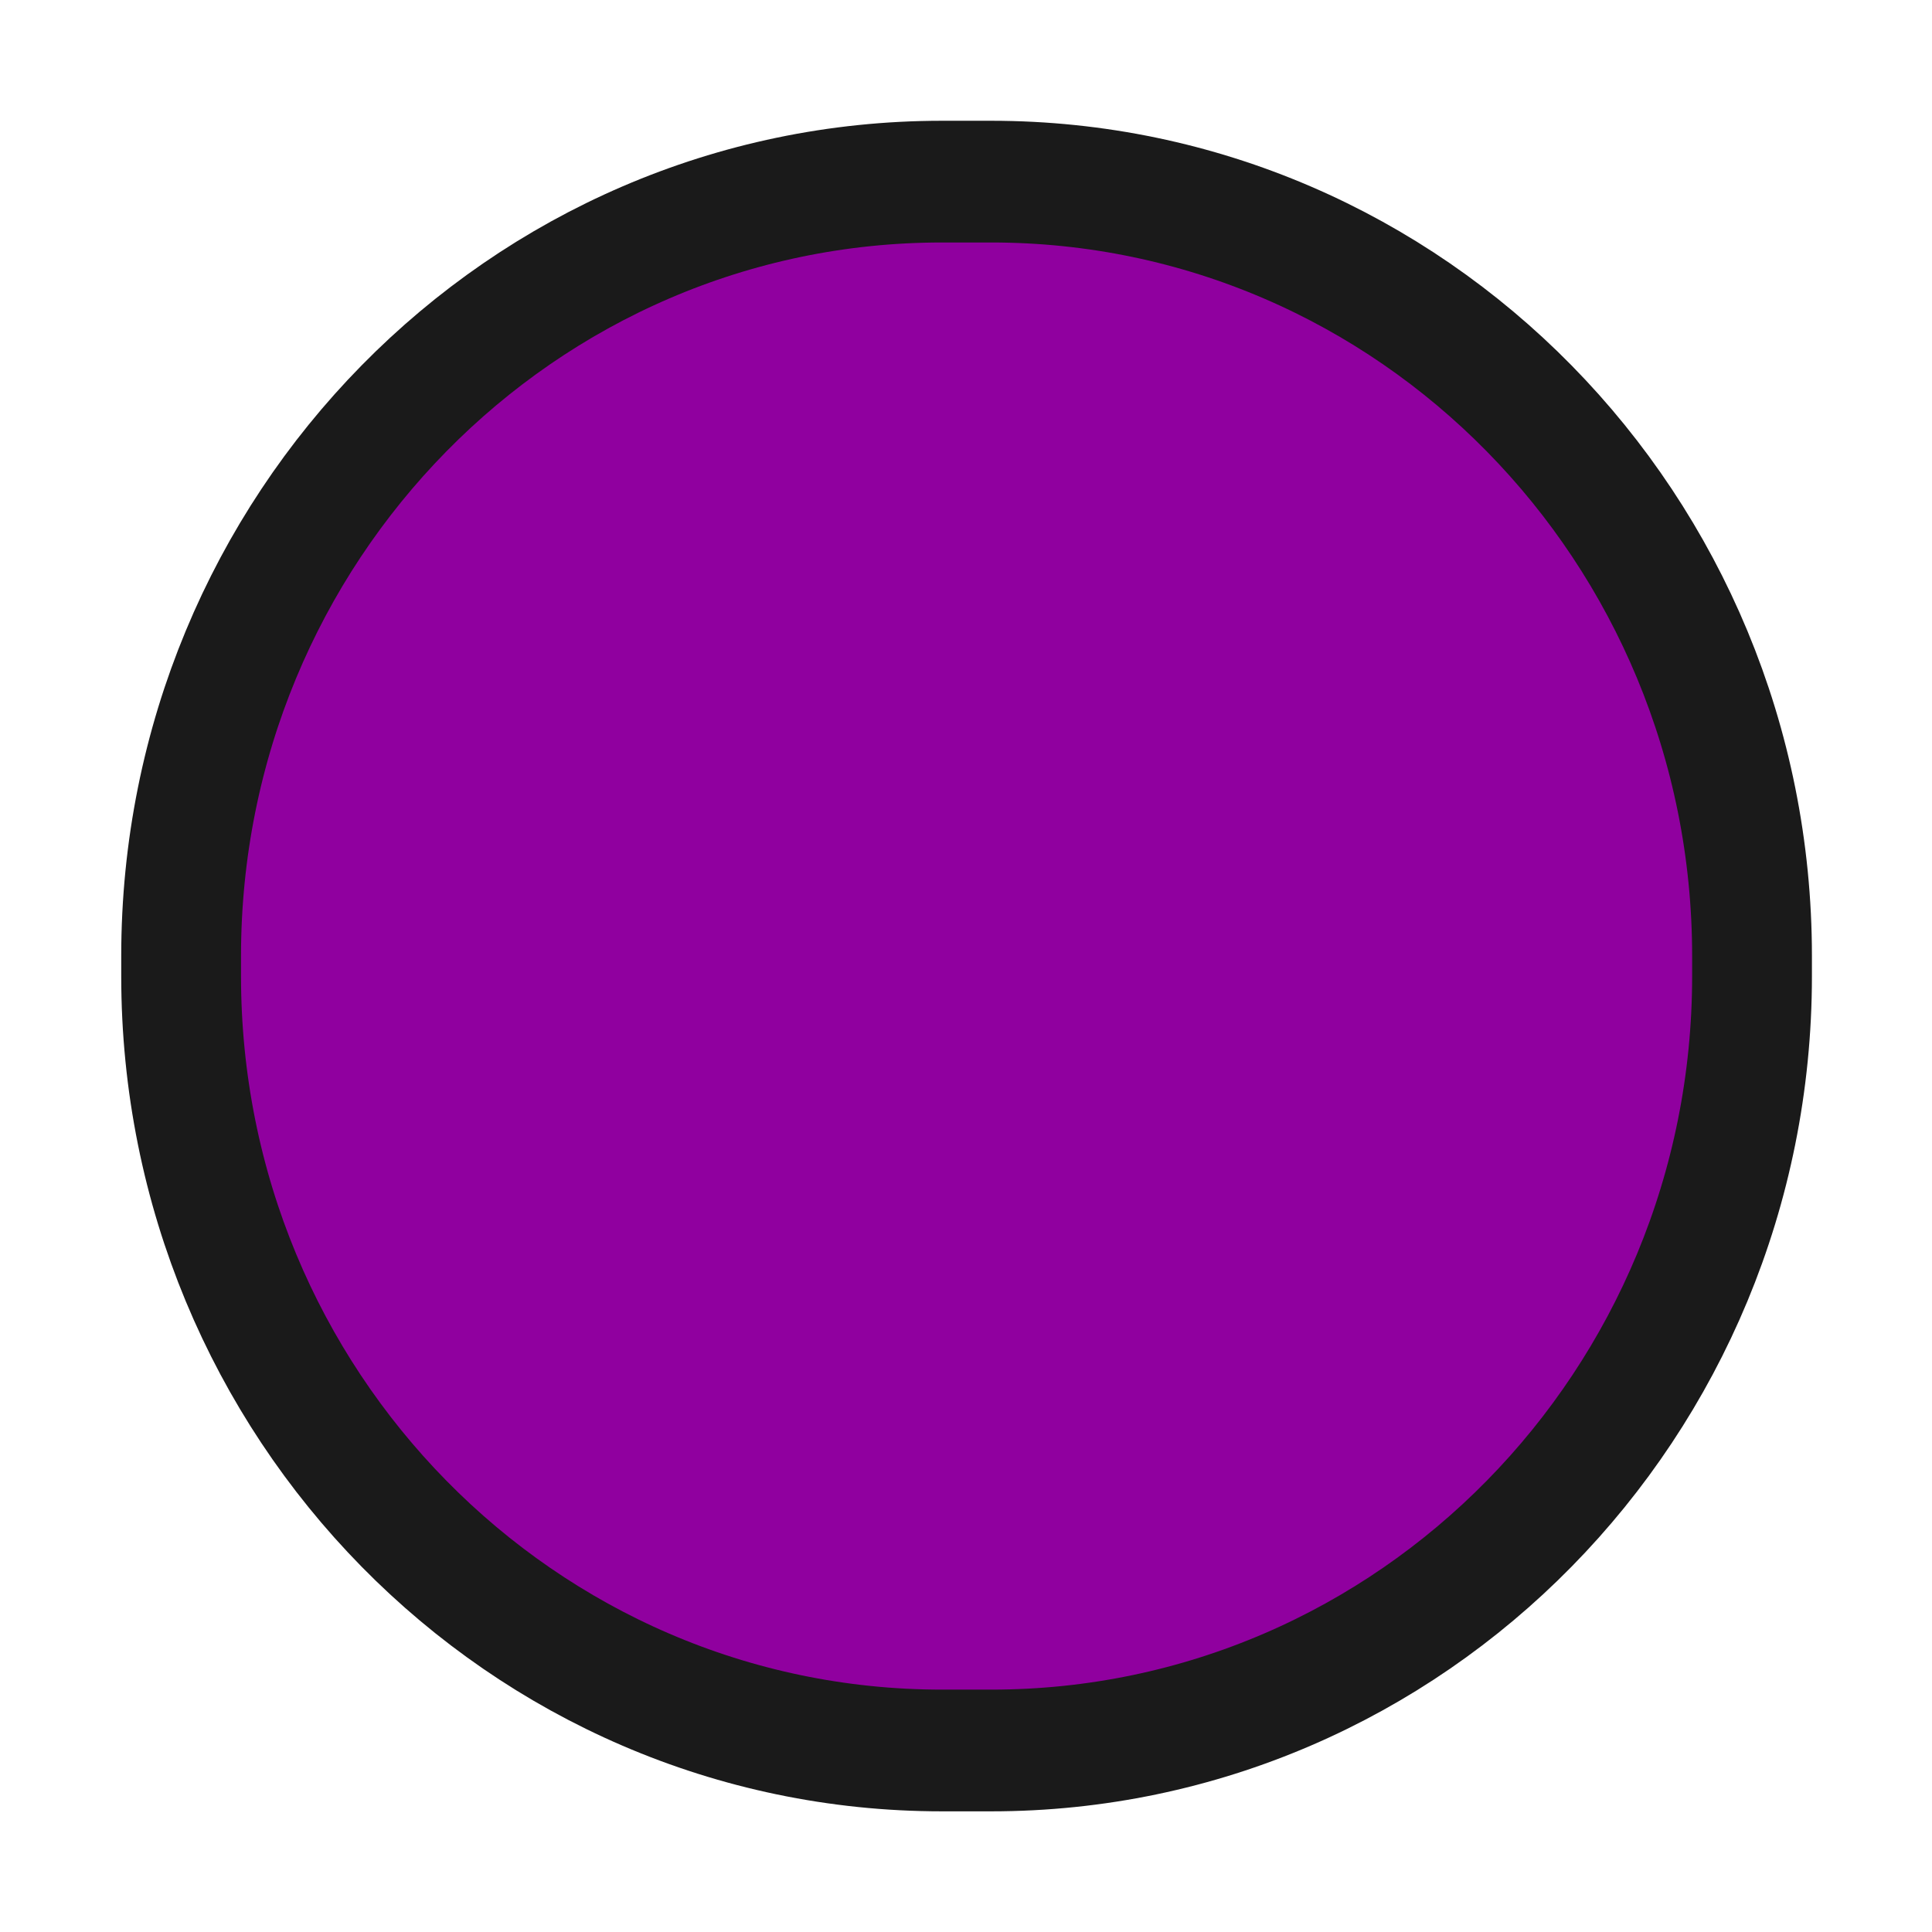
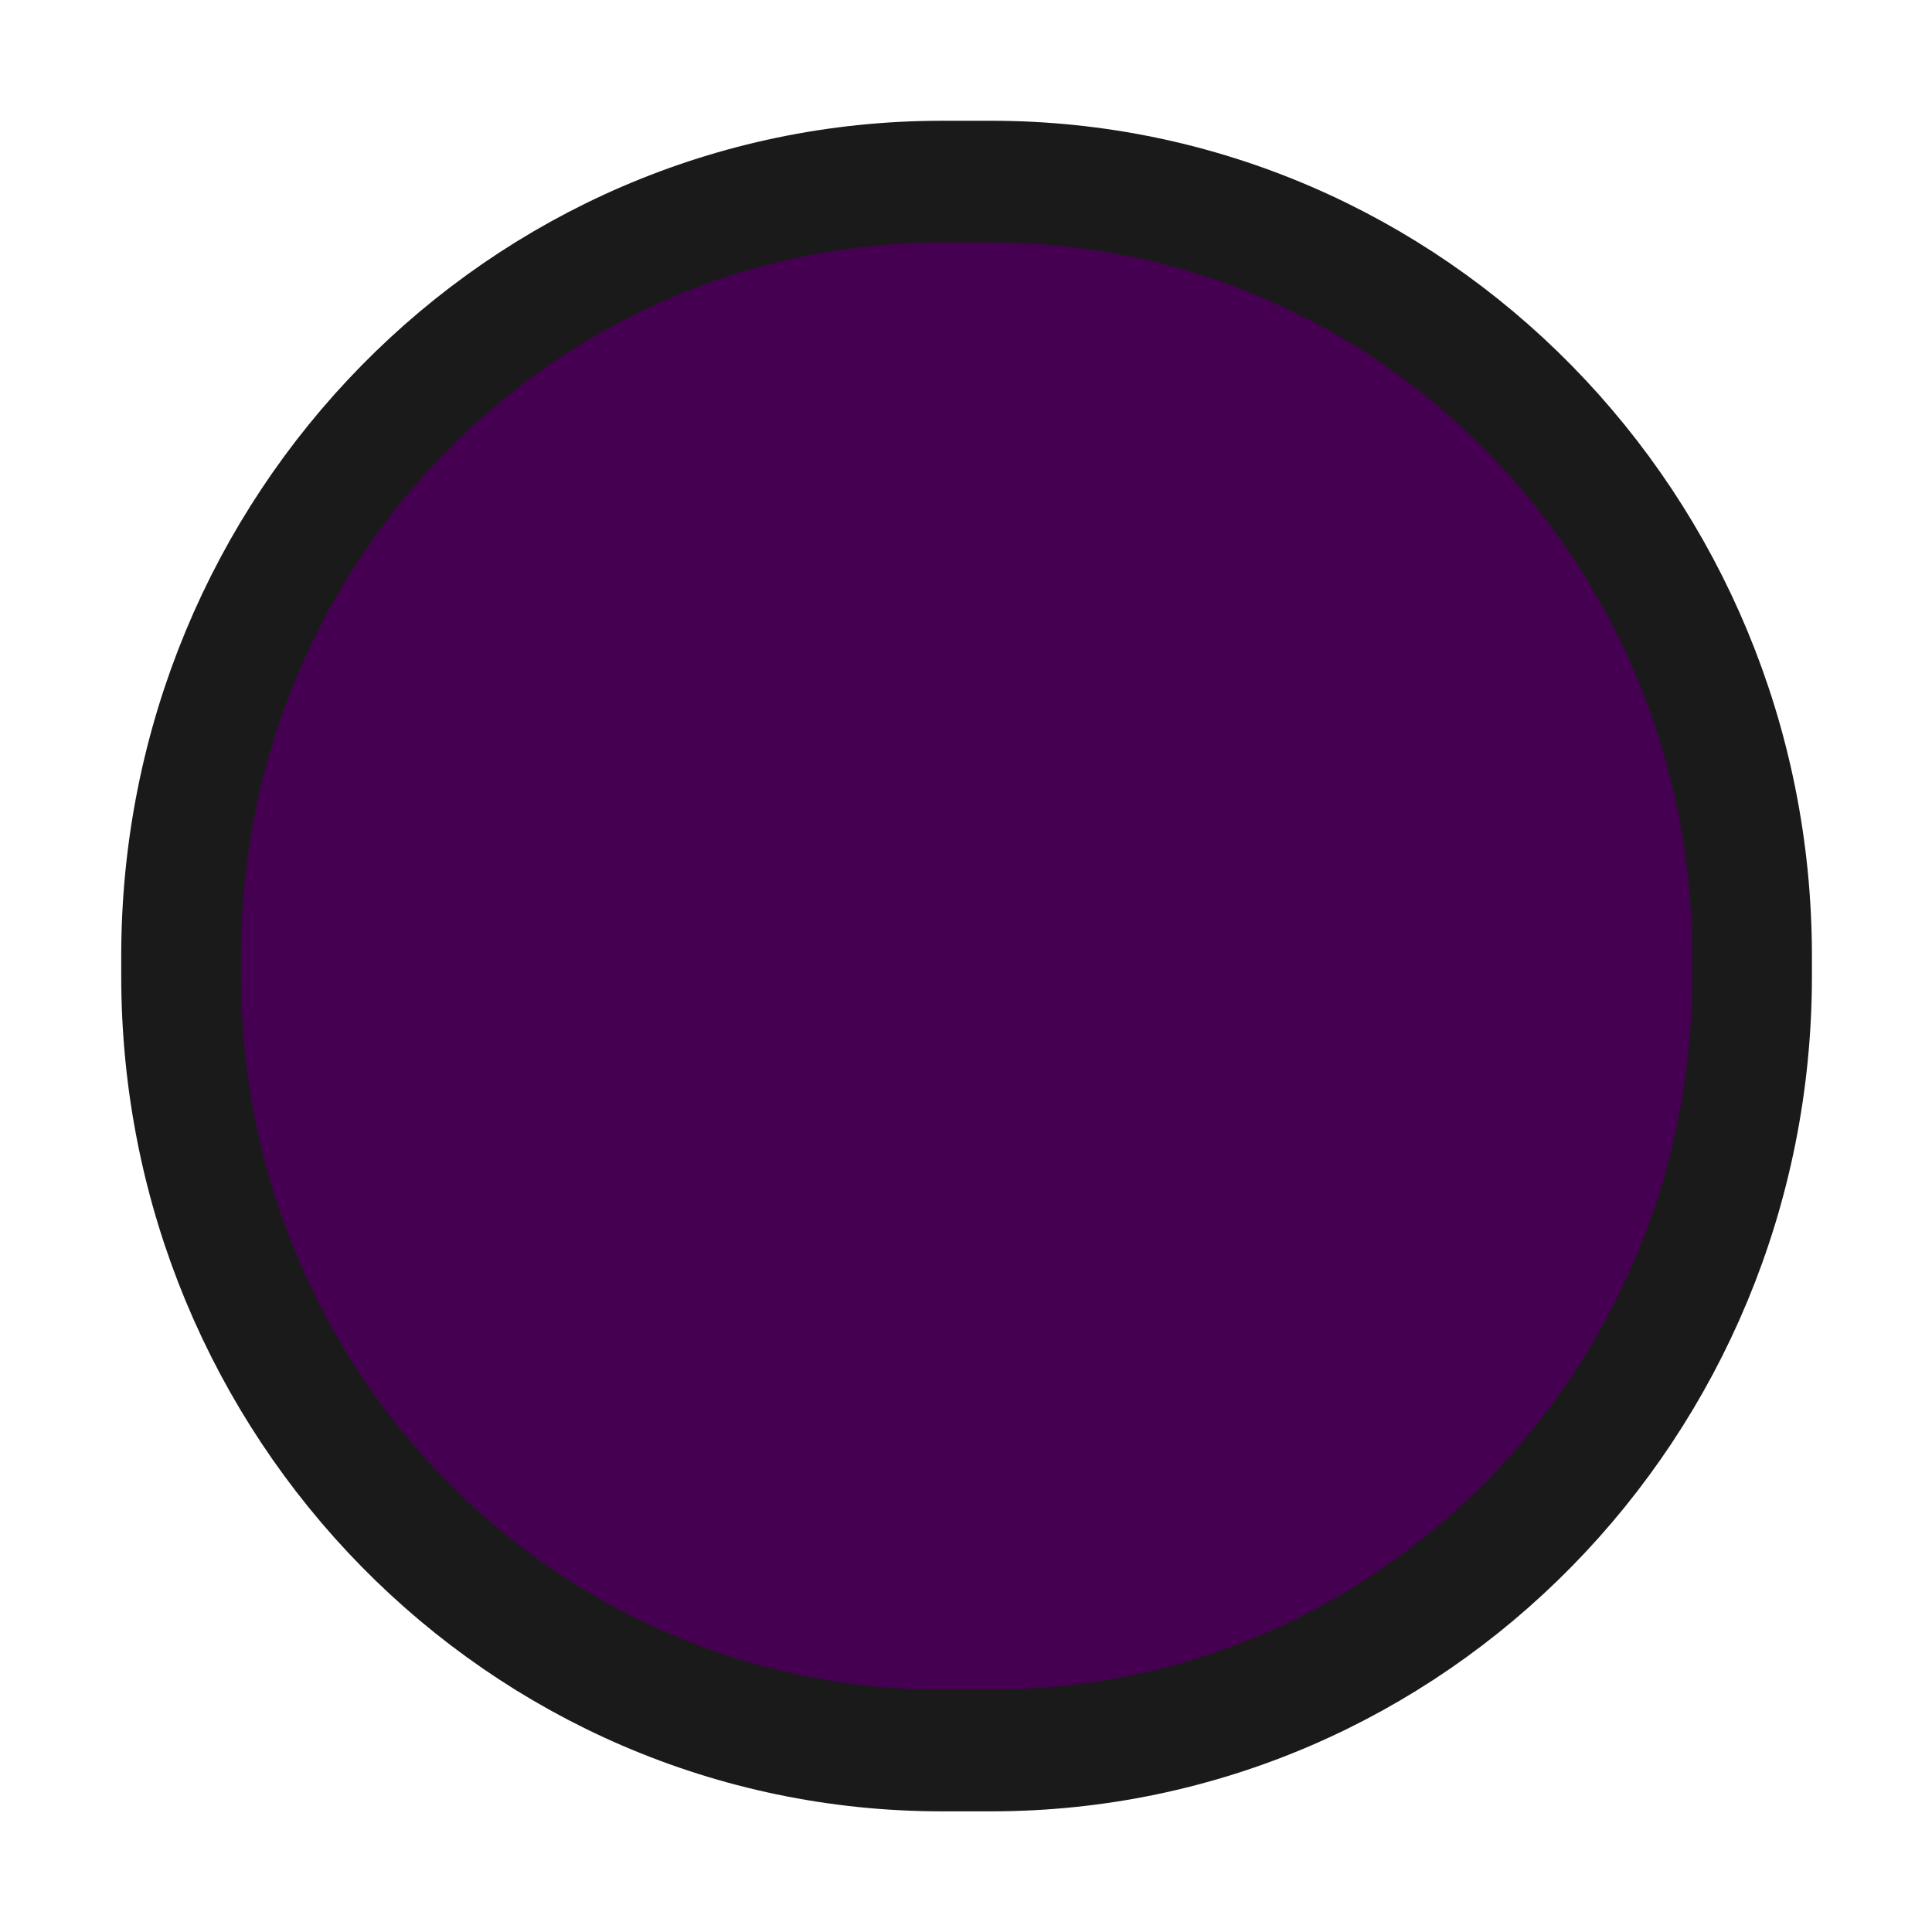
<svg xmlns="http://www.w3.org/2000/svg" width="16" height="16" viewBox="0 0 4.233 4.233" version="1.1" id="svg1829">
  <defs id="defs1823" />
  <g id="layer1" transform="translate(0,-292.7667)">
    <g transform="matrix(0.2645833,0,0,0.2645833,-25.66345,292.6708)" style="display:inline;opacity:1" id="radio-unchecked">
      <g id="g10964-4">
        <g style="display:inline" id="radio-unchecked2-6" transform="matrix(0.9361725,0,0,0.93566,-96.78315,-244.7608)">
          <rect style="color:#000000;display:inline;overflow:visible;visibility:visible;fill:none;stroke:none;stroke-width:2;marker:none;enable-background:accumulate" id="rect14348-4-3" width="17.091" height="17.1" x="206.991" y="261.979" />
          <g id="g7025-3">
            <g style="display:inline;fill:#90009f;fill-opacity:1" id="g5489-2-9-3-8" transform="matrix(0.5089163,0,0,0.5173982,181.7932,197.5643)">
              <g id="g5428-8-1-7-83" style="fill:#90009f;fill-opacity:1">
-                 <rect ry="13.246" style="color:#000000;display:inline;overflow:visible;visibility:visible;fill:#90009f;fill-opacity:1;fill-rule:nonzero;stroke:#1a1a1a;stroke-width:2.082;stroke-linecap:butt;stroke-linejoin:round;stroke-miterlimit:4;stroke-dasharray:none;stroke-dashoffset:0;stroke-opacity:1;marker:none;enable-background:accumulate" id="rect5147-9-1-7-7" width="27.304" height="26.836" x="52.66" y="127.604" rx="13.224" />
+                 <rect ry="13.246" style="color:#000000;display:inline;overflow:visible;visibility:visible;fill:#460051;fill-opacity:1;fill-rule:nonzero;stroke:#1a1a1a;stroke-width:2.082;stroke-linecap:butt;stroke-linejoin:round;stroke-miterlimit:4;stroke-dasharray:none;stroke-dashoffset:0;stroke-opacity:1;marker:none;enable-background:accumulate" id="rect5147-9-1-7-7" width="27.304" height="26.836" x="52.66" y="127.604" rx="13.224" />
              </g>
            </g>
          </g>
        </g>
      </g>
    </g>
  </g>
</svg>
